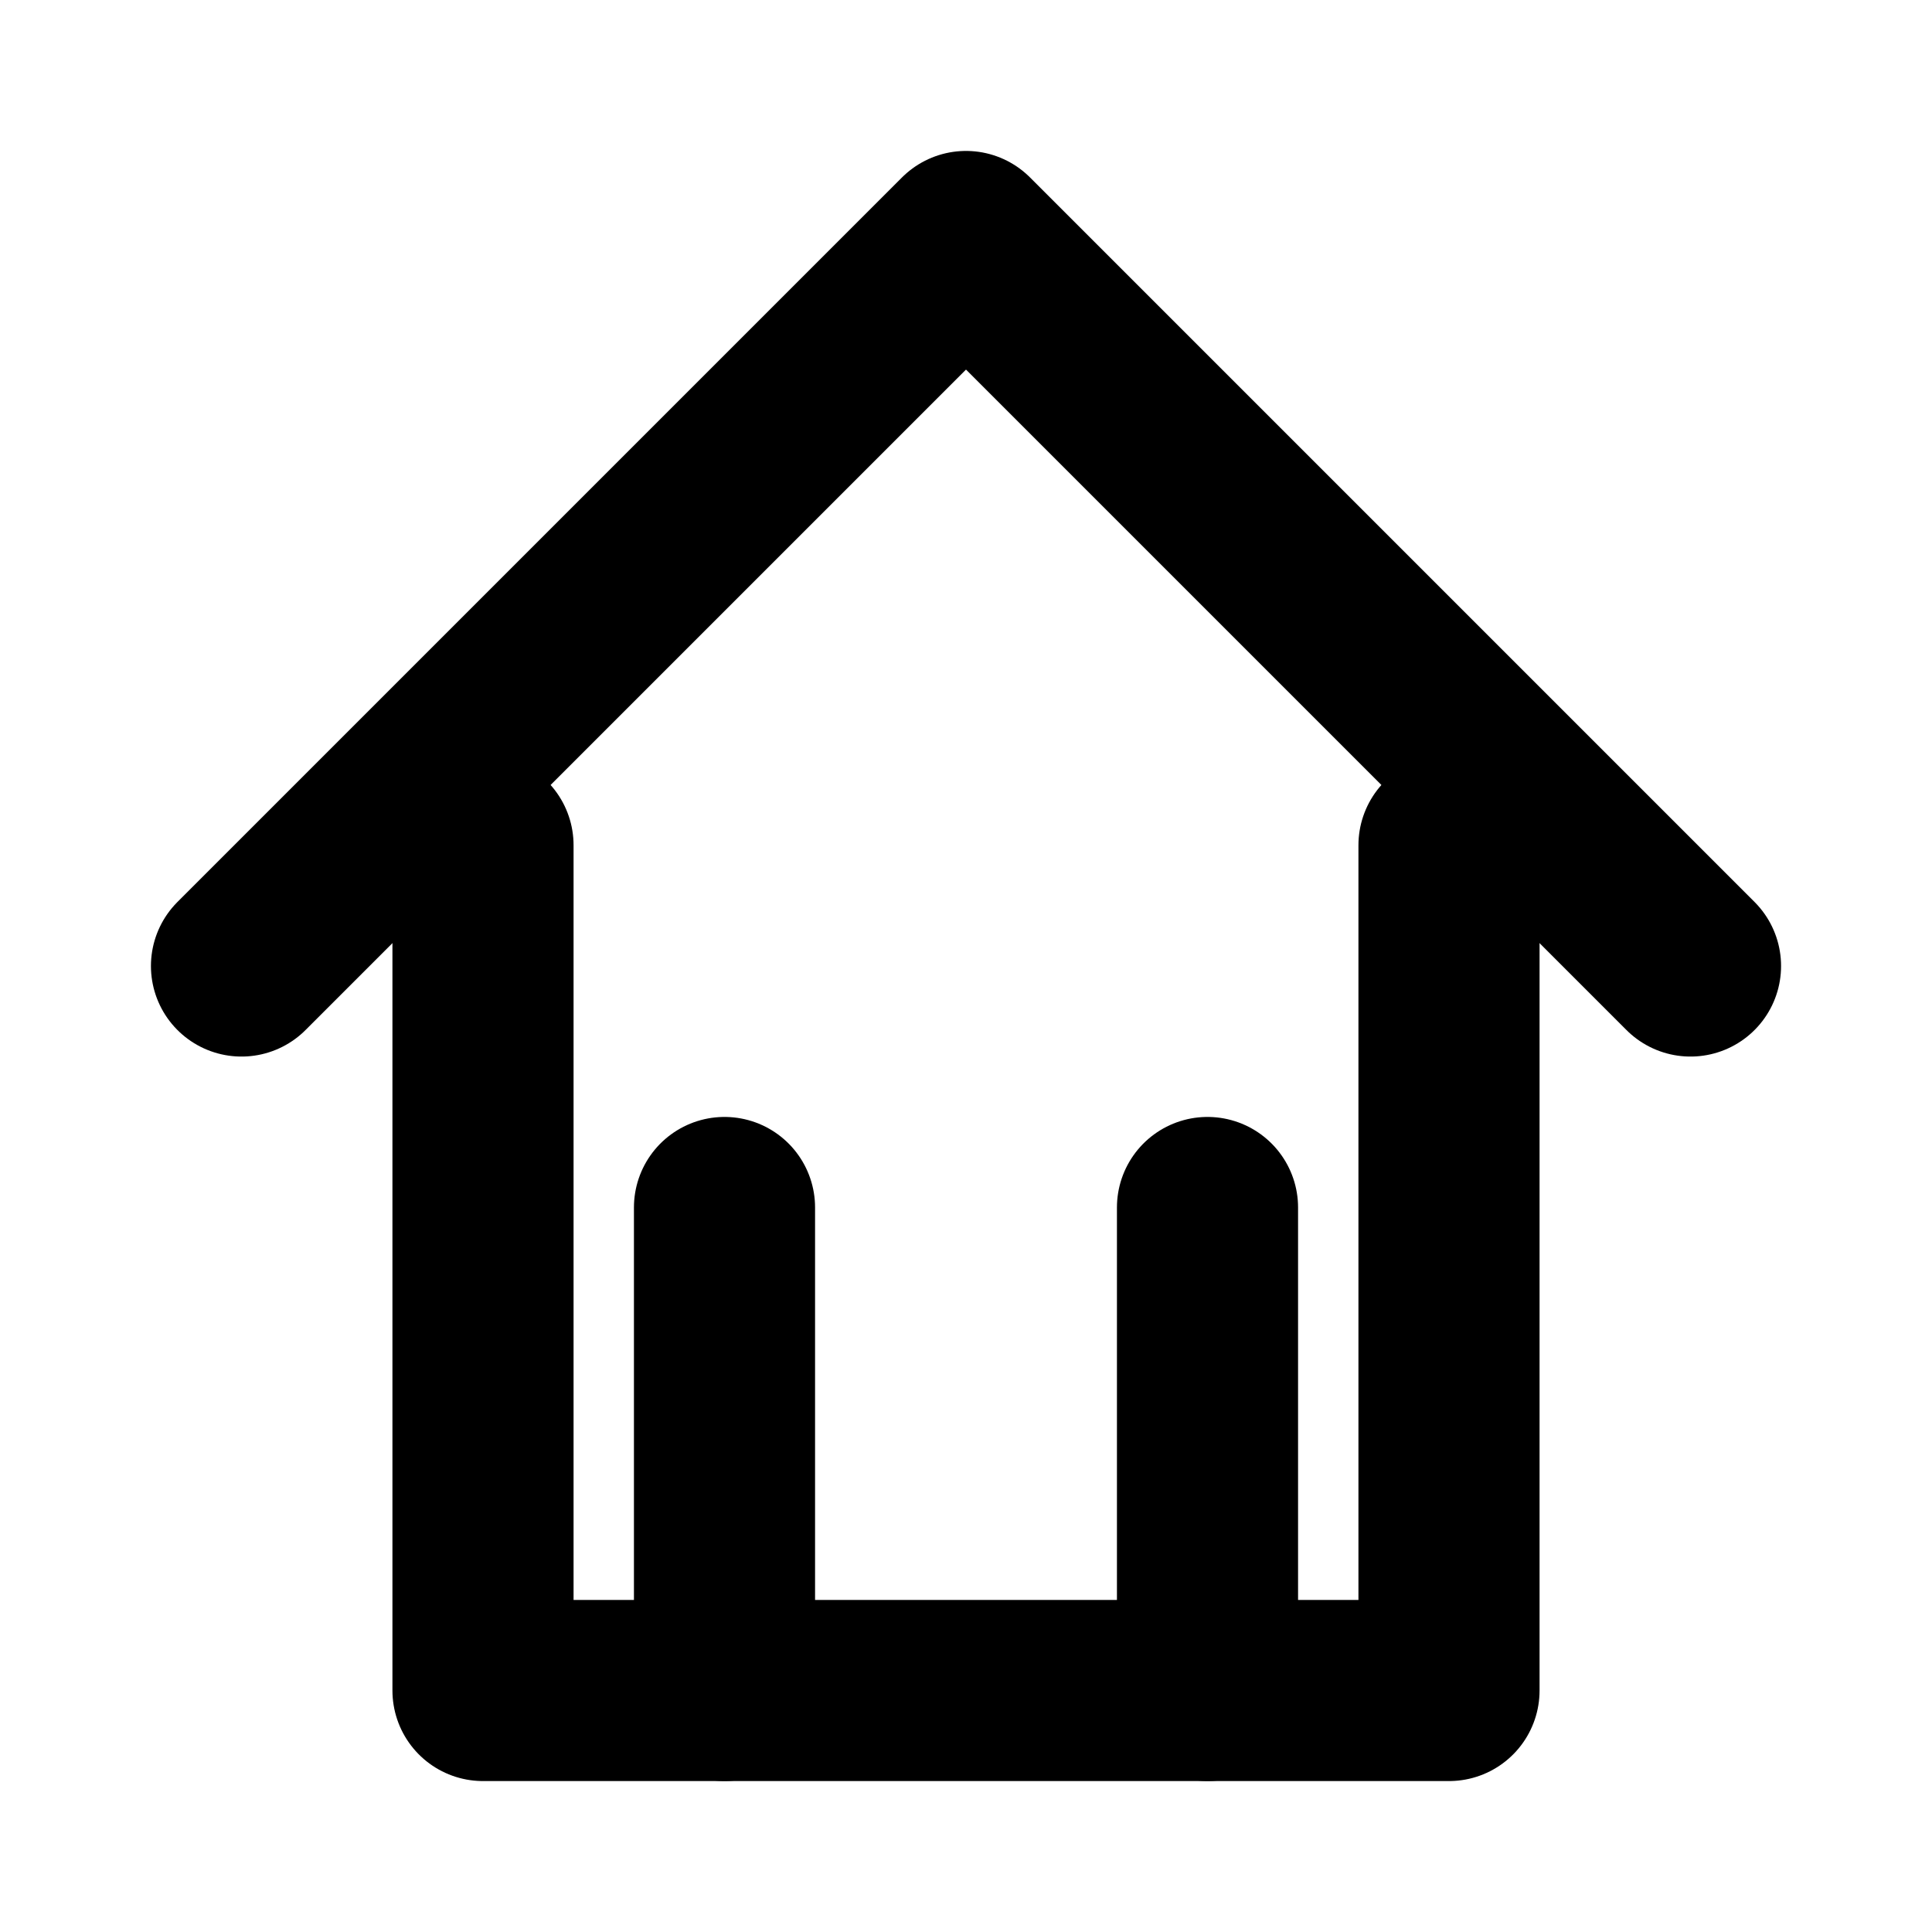
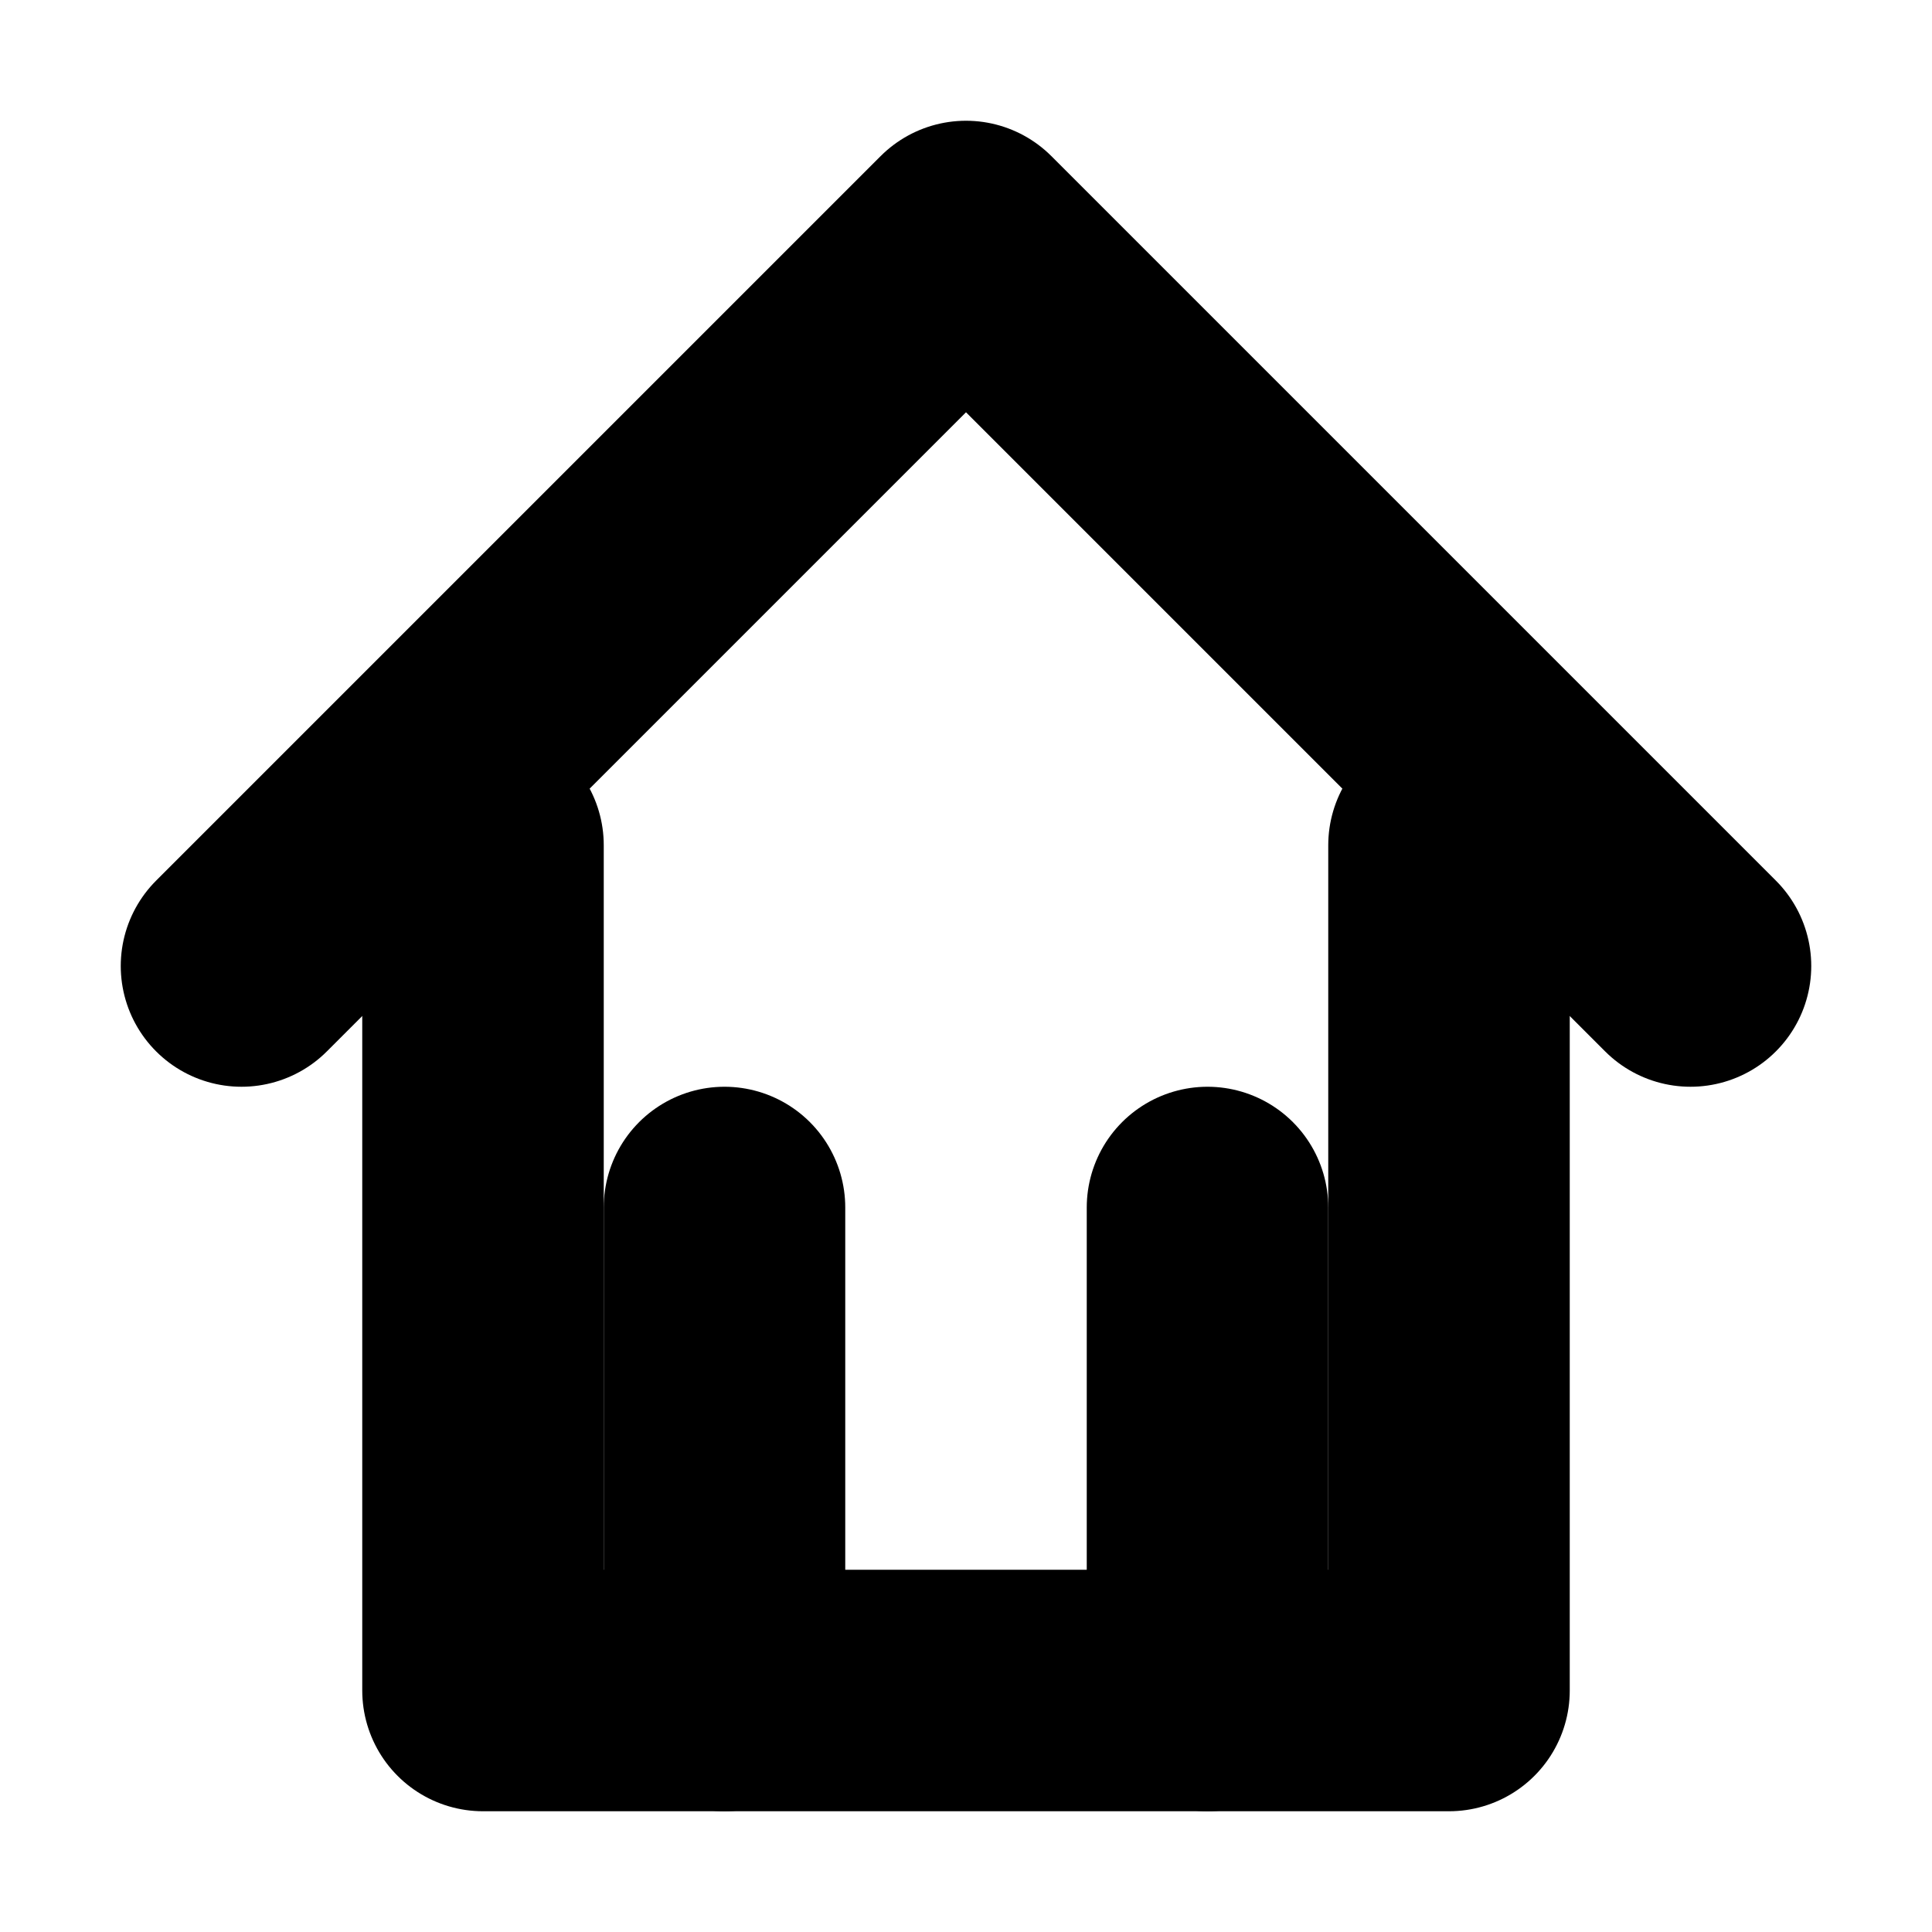
<svg xmlns="http://www.w3.org/2000/svg" viewBox="0 0 16 16">
-   <path d="M2 8 L8 2 L14 8" fill="none" stroke="currentColor" stroke-width="1.5" stroke-linecap="round" stroke-linejoin="round" />
-   <path d="M4 7 L4 14 L12 14 L12 7" fill="none" stroke="currentColor" stroke-width="1.5" stroke-linecap="round" stroke-linejoin="round" />
-   <path d="M6 14 L6 10" fill="none" stroke="currentColor" stroke-width="1.5" stroke-linecap="round" stroke-linejoin="round" />
-   <path d="M10 14 L10 10" fill="none" stroke="currentColor" stroke-width="1.5" stroke-linecap="round" stroke-linejoin="round" />
+   <path d="M2 8 L8 2 L14 8" fill="none" stroke="currentColor" stroke-width="2" stroke-linecap="round" stroke-linejoin="round" />
+   <path d="M4 7 L4 14 L12 14 L12 7" fill="none" stroke="currentColor" stroke-width="2" stroke-linecap="round" stroke-linejoin="round" />
+   <path d="M6 14 L6 10" fill="none" stroke="currentColor" stroke-width="2" stroke-linecap="round" stroke-linejoin="round" />
+   <path d="M10 14 L10 10" fill="none" stroke="currentColor" stroke-width="2" stroke-linecap="round" stroke-linejoin="round" />
</svg>
